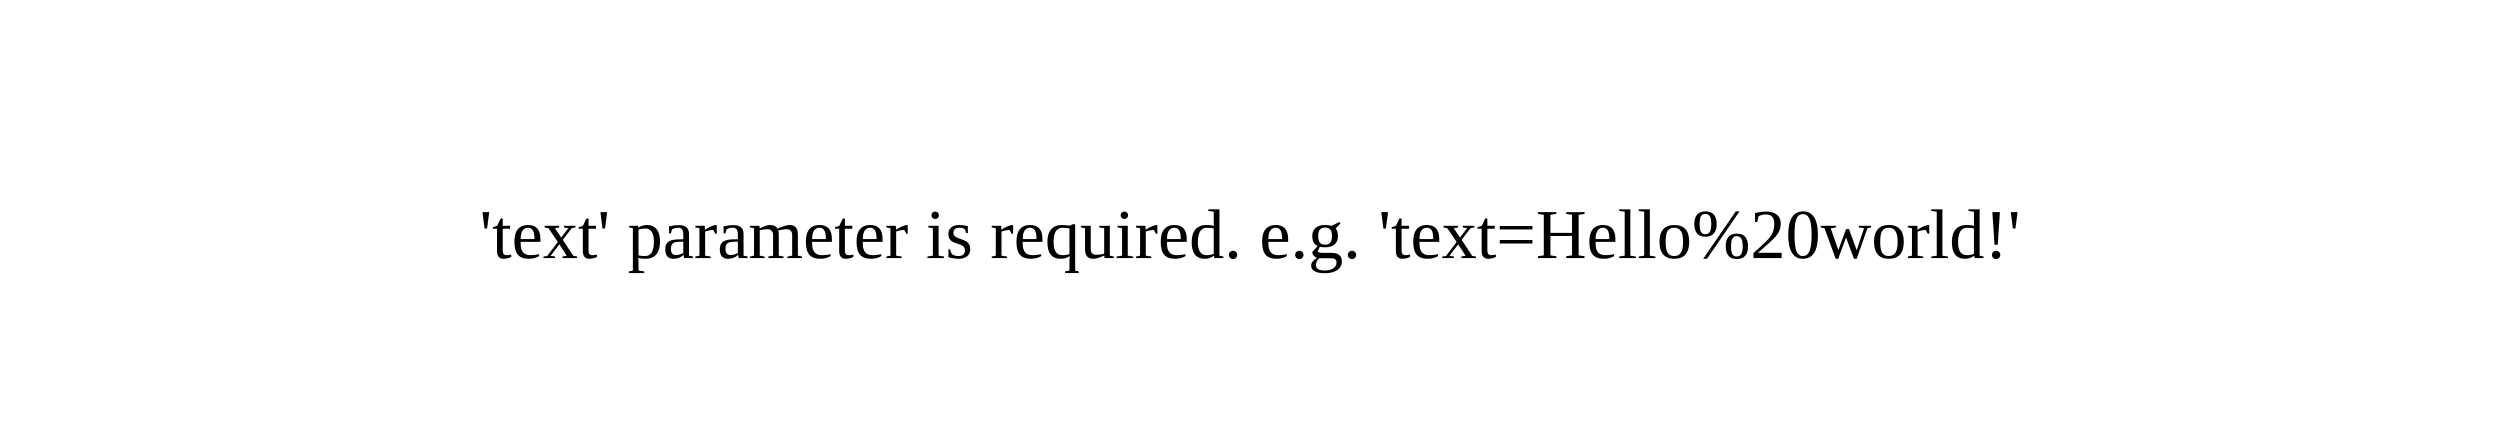
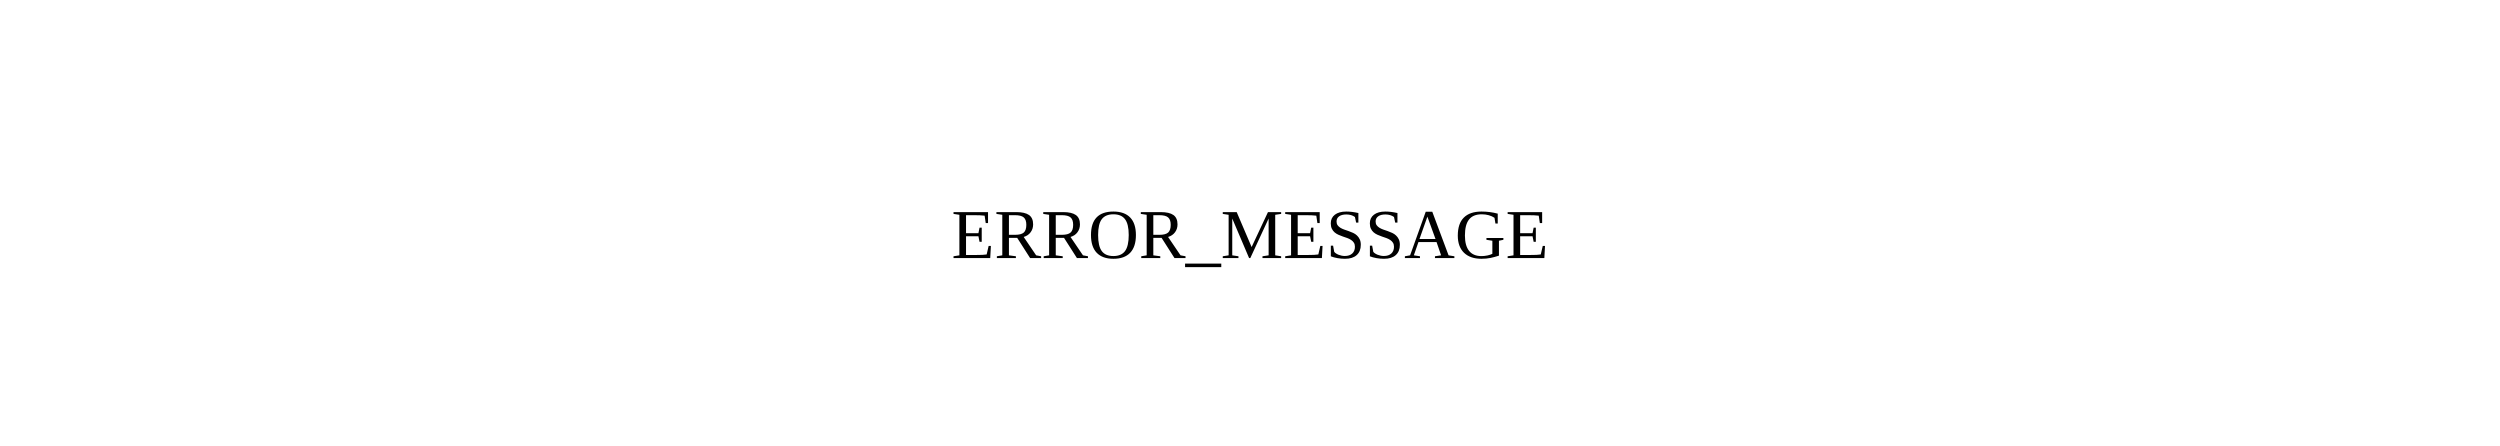
<svg xmlns="http://www.w3.org/2000/svg" width="712" height="127" id="typograssy">
  <g transform="translate(356, 73.5)">
-     <text font-size="20" text-anchor="middle">'text' parameter is required. e.g. 'text=Hello%20world!'</text>
+     <text font-size="20" text-anchor="middle">ERROR_MESSAGE</text>
  </g>
</svg>
